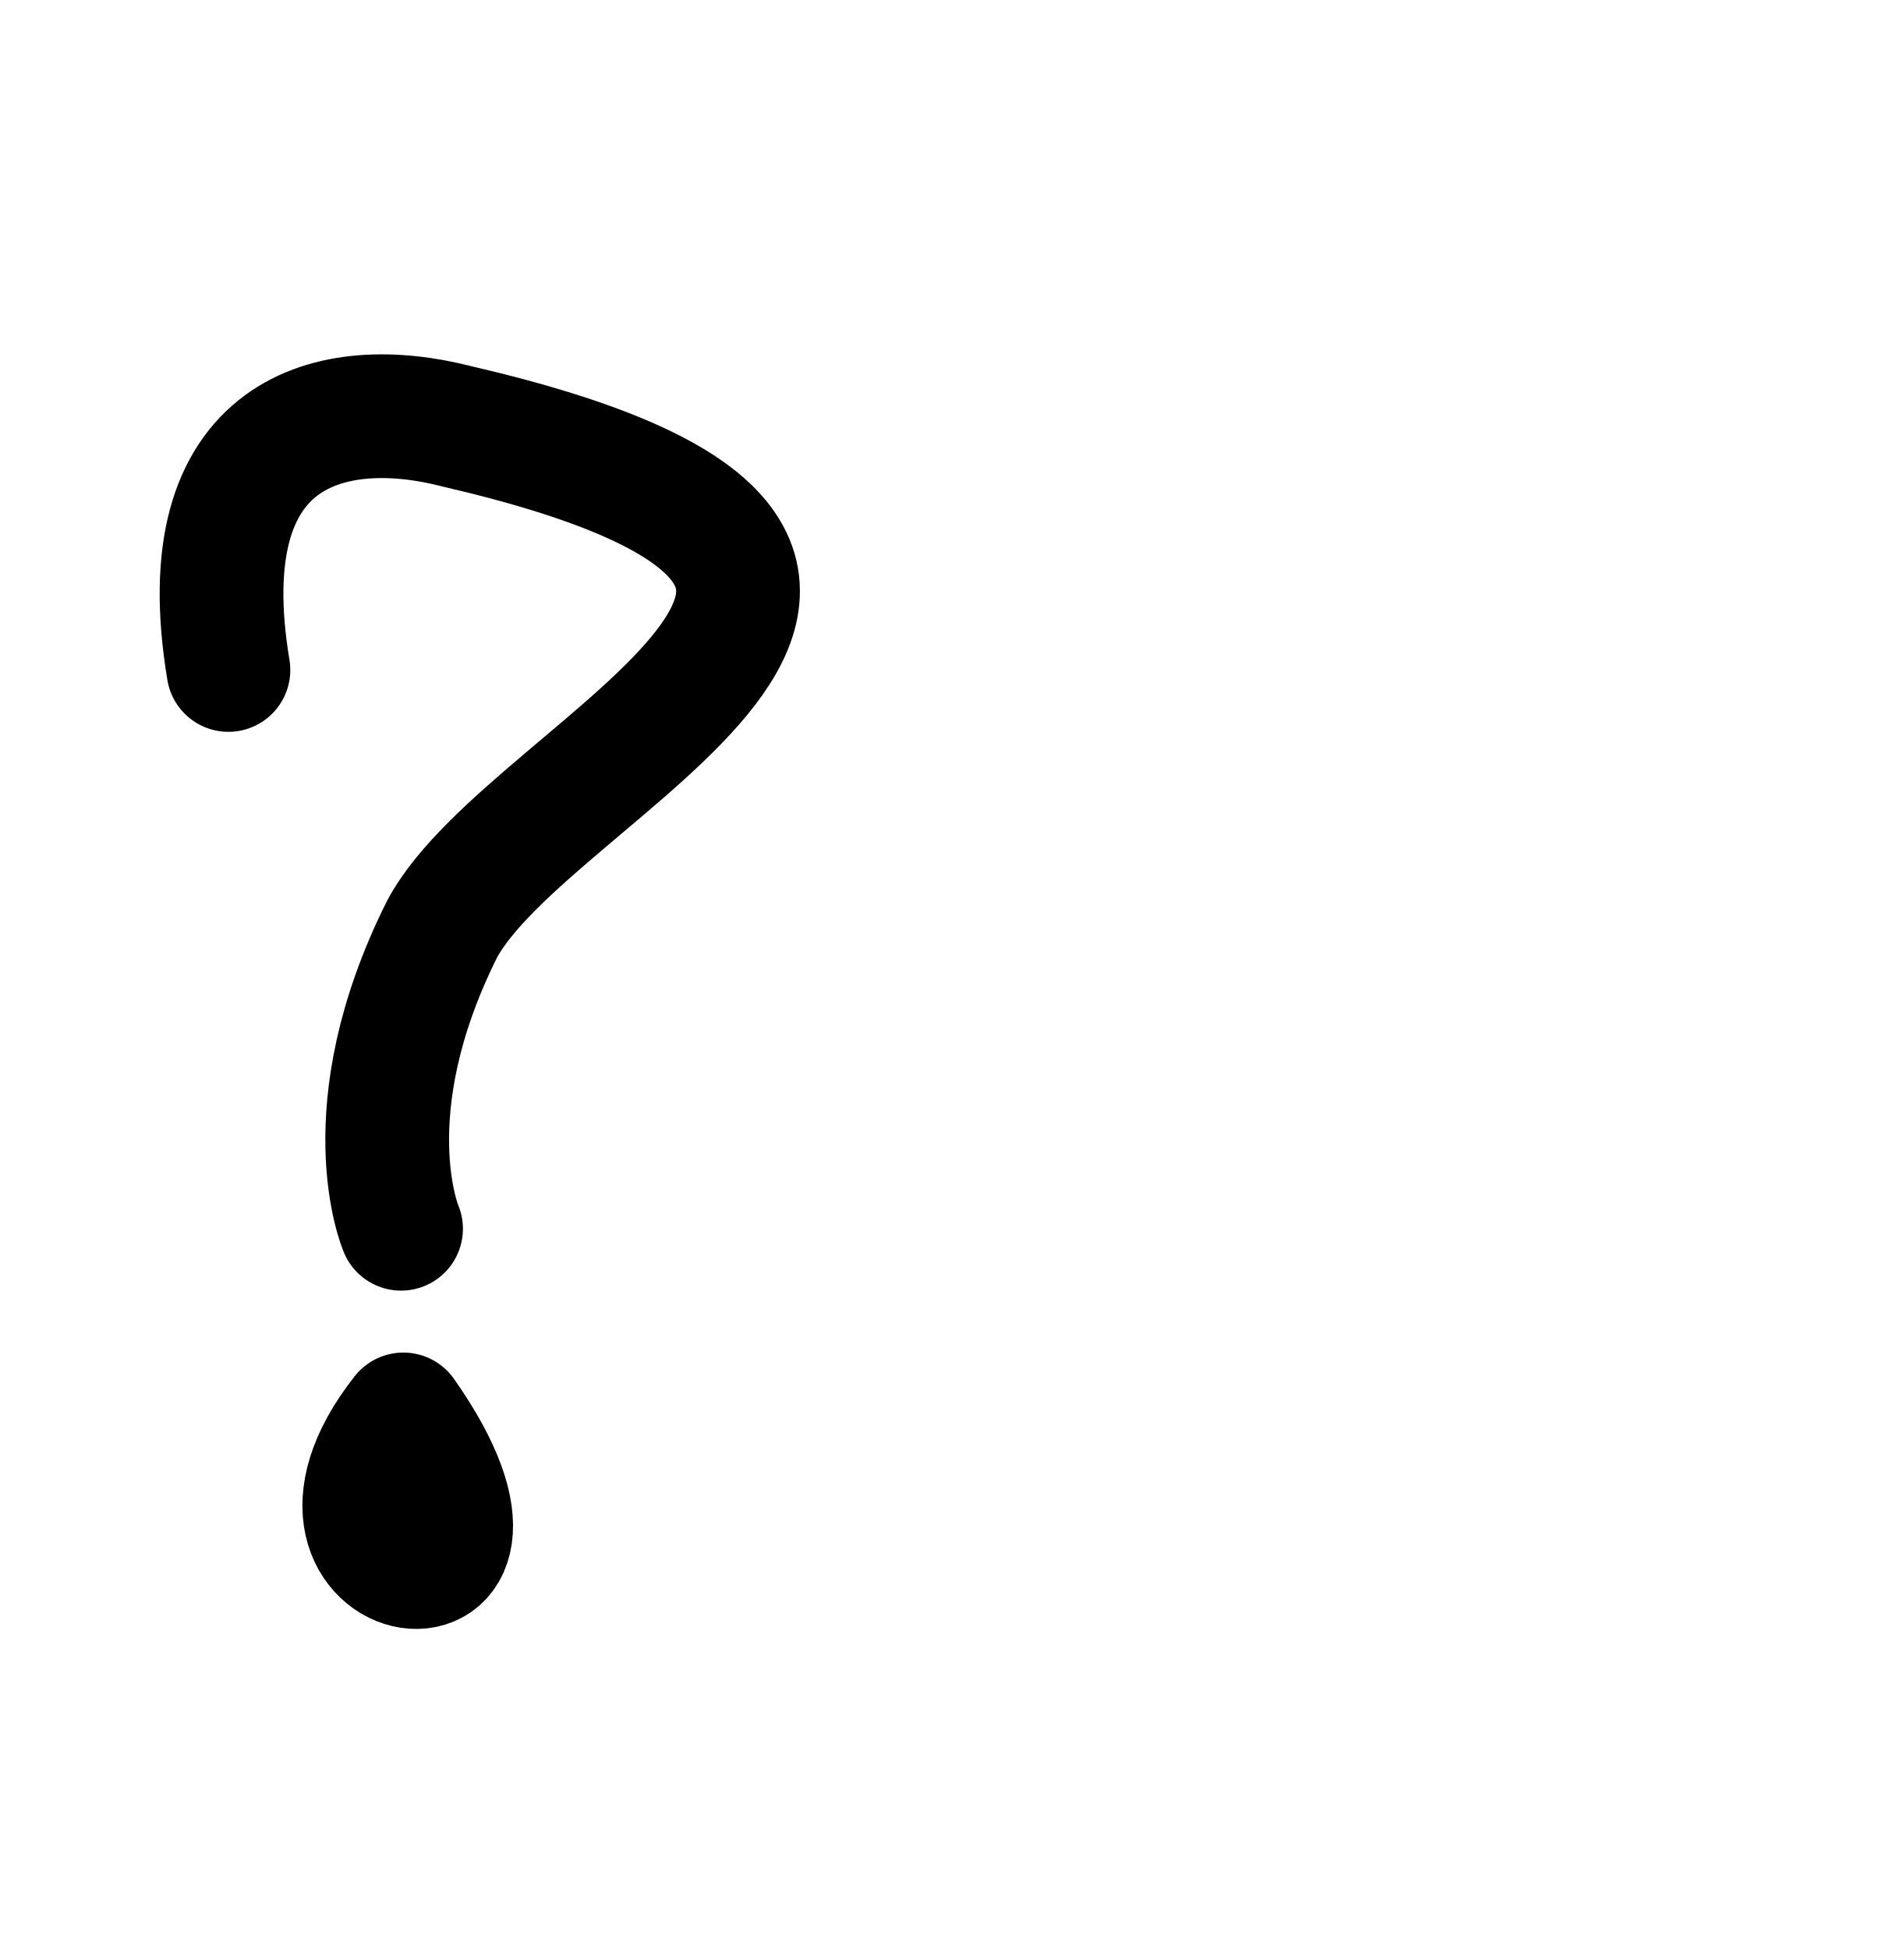
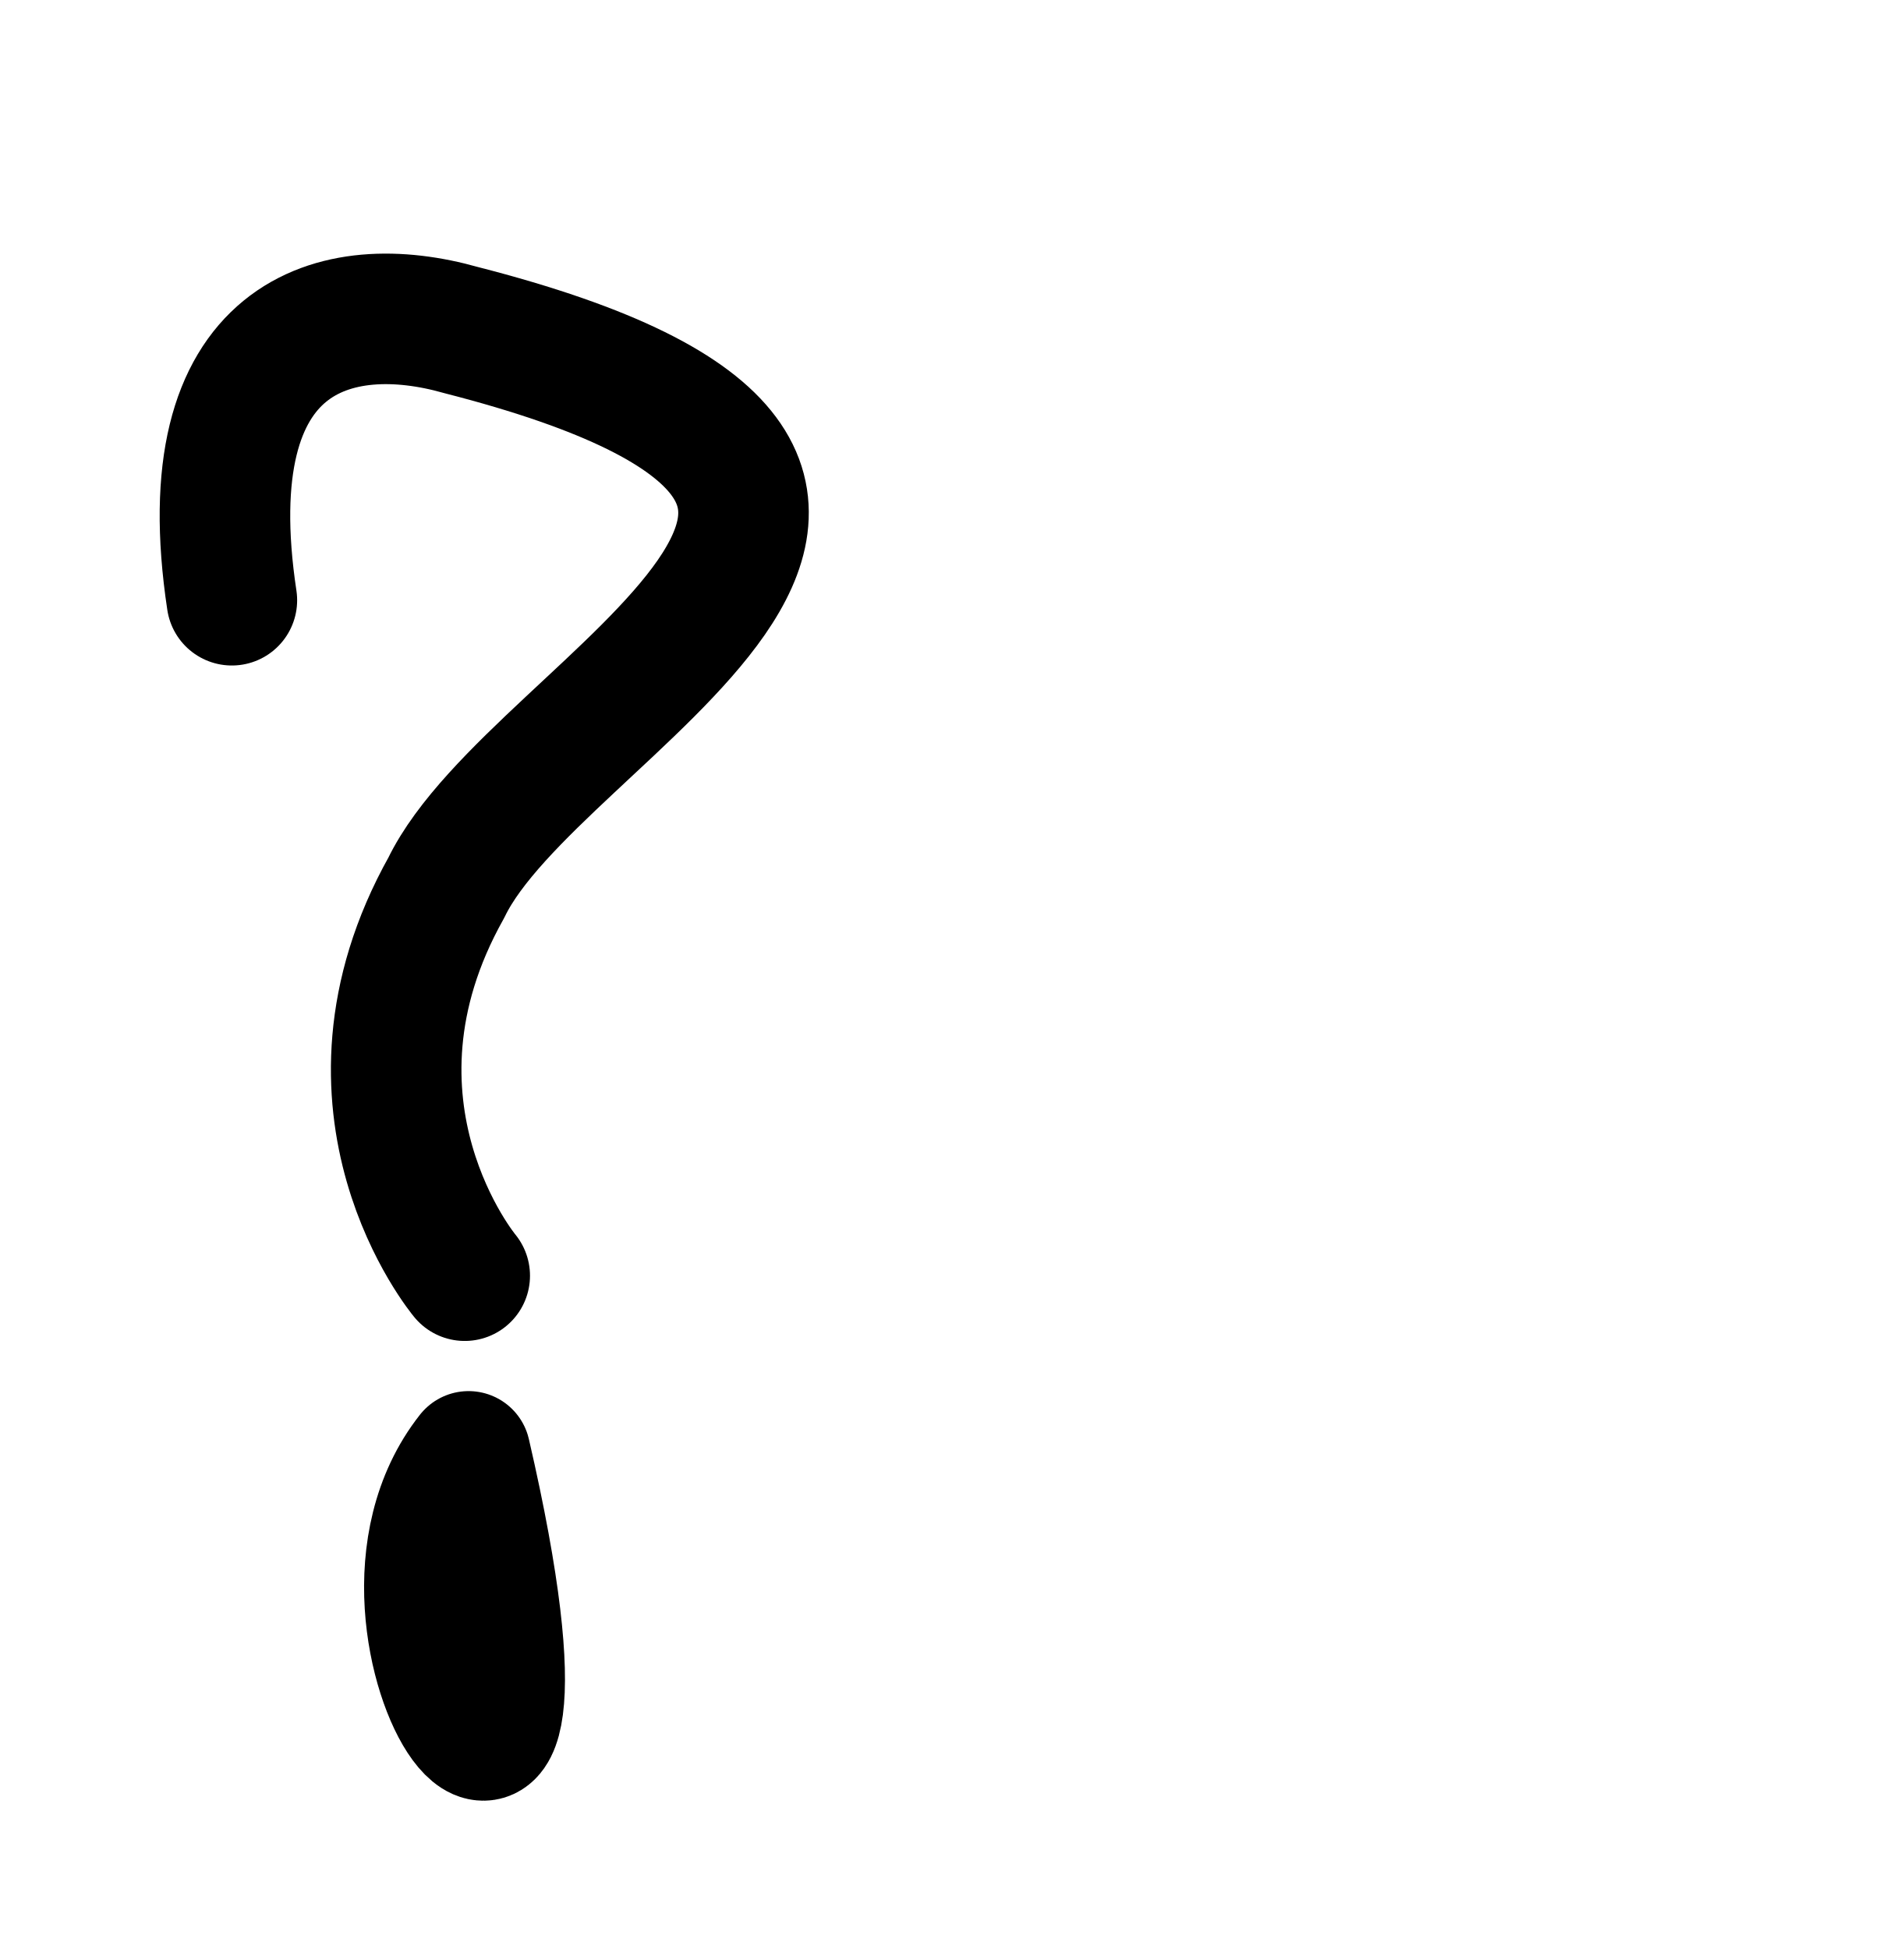
<svg xmlns="http://www.w3.org/2000/svg" width="2000" height="2048" id="svg2992" version="1.1">
  <defs id="defs5498" />
  <g id="layer1" transform="translate(0,1048)">
-     <path style="fill:none;fill-rule:evenodd;stroke:#000000;stroke-width:130;stroke-linecap:round;stroke-linejoin:round;stroke-miterlimit:4;stroke-dasharray:none;stroke-opacity:1" d="m 240,-344 c -42.448,-254.382 110.217,-289.452 240,-256 625.828,145.194 77.315,354.168 -15.575,528.425 -96,192 -43.045,314.76 -43.045,314.76" id="path4332" />
-     <path style="fill:none;fill-rule:evenodd;stroke:#000000;stroke-width:130;stroke-linecap:round;stroke-linejoin:round;stroke-miterlimit:4;stroke-dasharray:none;stroke-opacity:1" d="m 423.795,438.271 c 167.083,237.533 -148.712,188.87 0,0 z" id="path4334" />
+     <path style="fill:none;fill-rule:evenodd;stroke:#000000;stroke-width:137.162;stroke-linecap:round;stroke-linejoin:round;stroke-miterlimit:4;stroke-dasharray:none;stroke-opacity:1" d="m 243.614,-417.278 c -42.618,-282.051 110.658,-320.936 240.962,-283.846 628.336,160.987 77.625,392.691 -15.637,585.903 -128.94,230.153 19.332,407.712 19.332,407.712" id="path4332" />
+     <path style="fill:none;fill-rule:evenodd;stroke:#000000;stroke-width:130;stroke-linecap:round;stroke-linejoin:round;stroke-miterlimit:4;stroke-dasharray:none;stroke-opacity:1" d="m 492.325,478.766 c 131.675,569.234 -148.712,188.87 0,0 z" id="path4334" />
  </g>
</svg>
